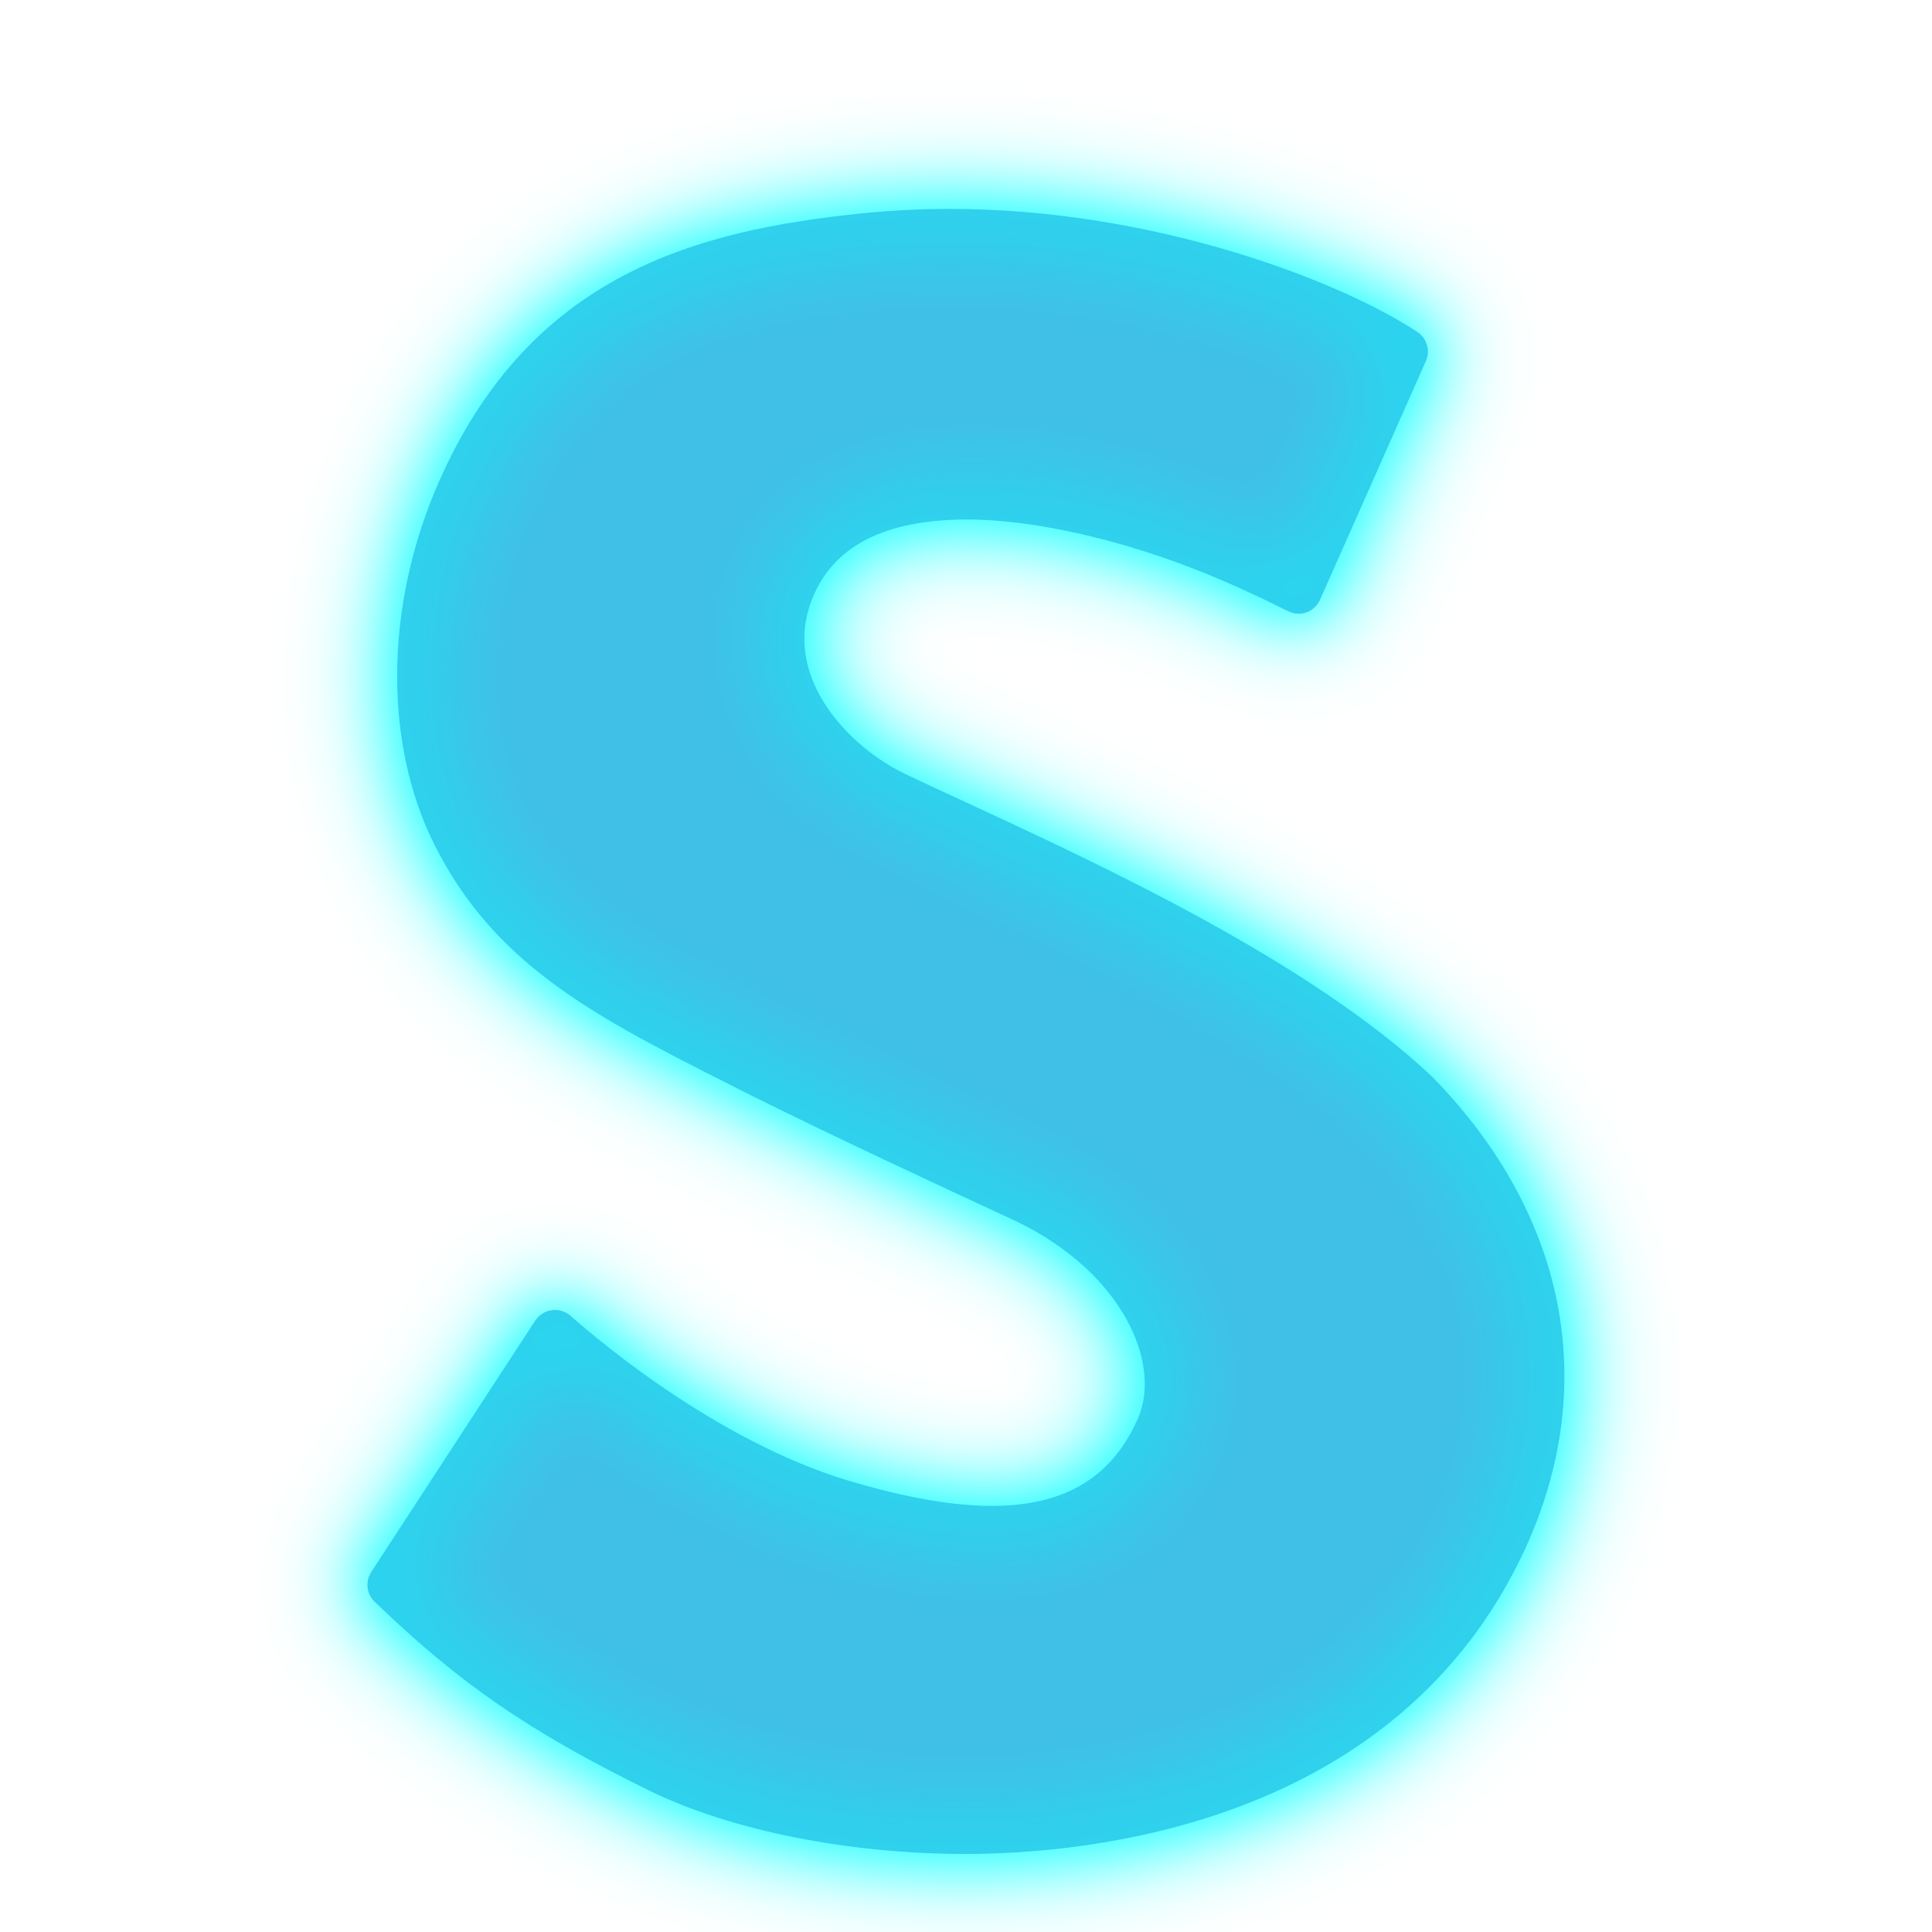
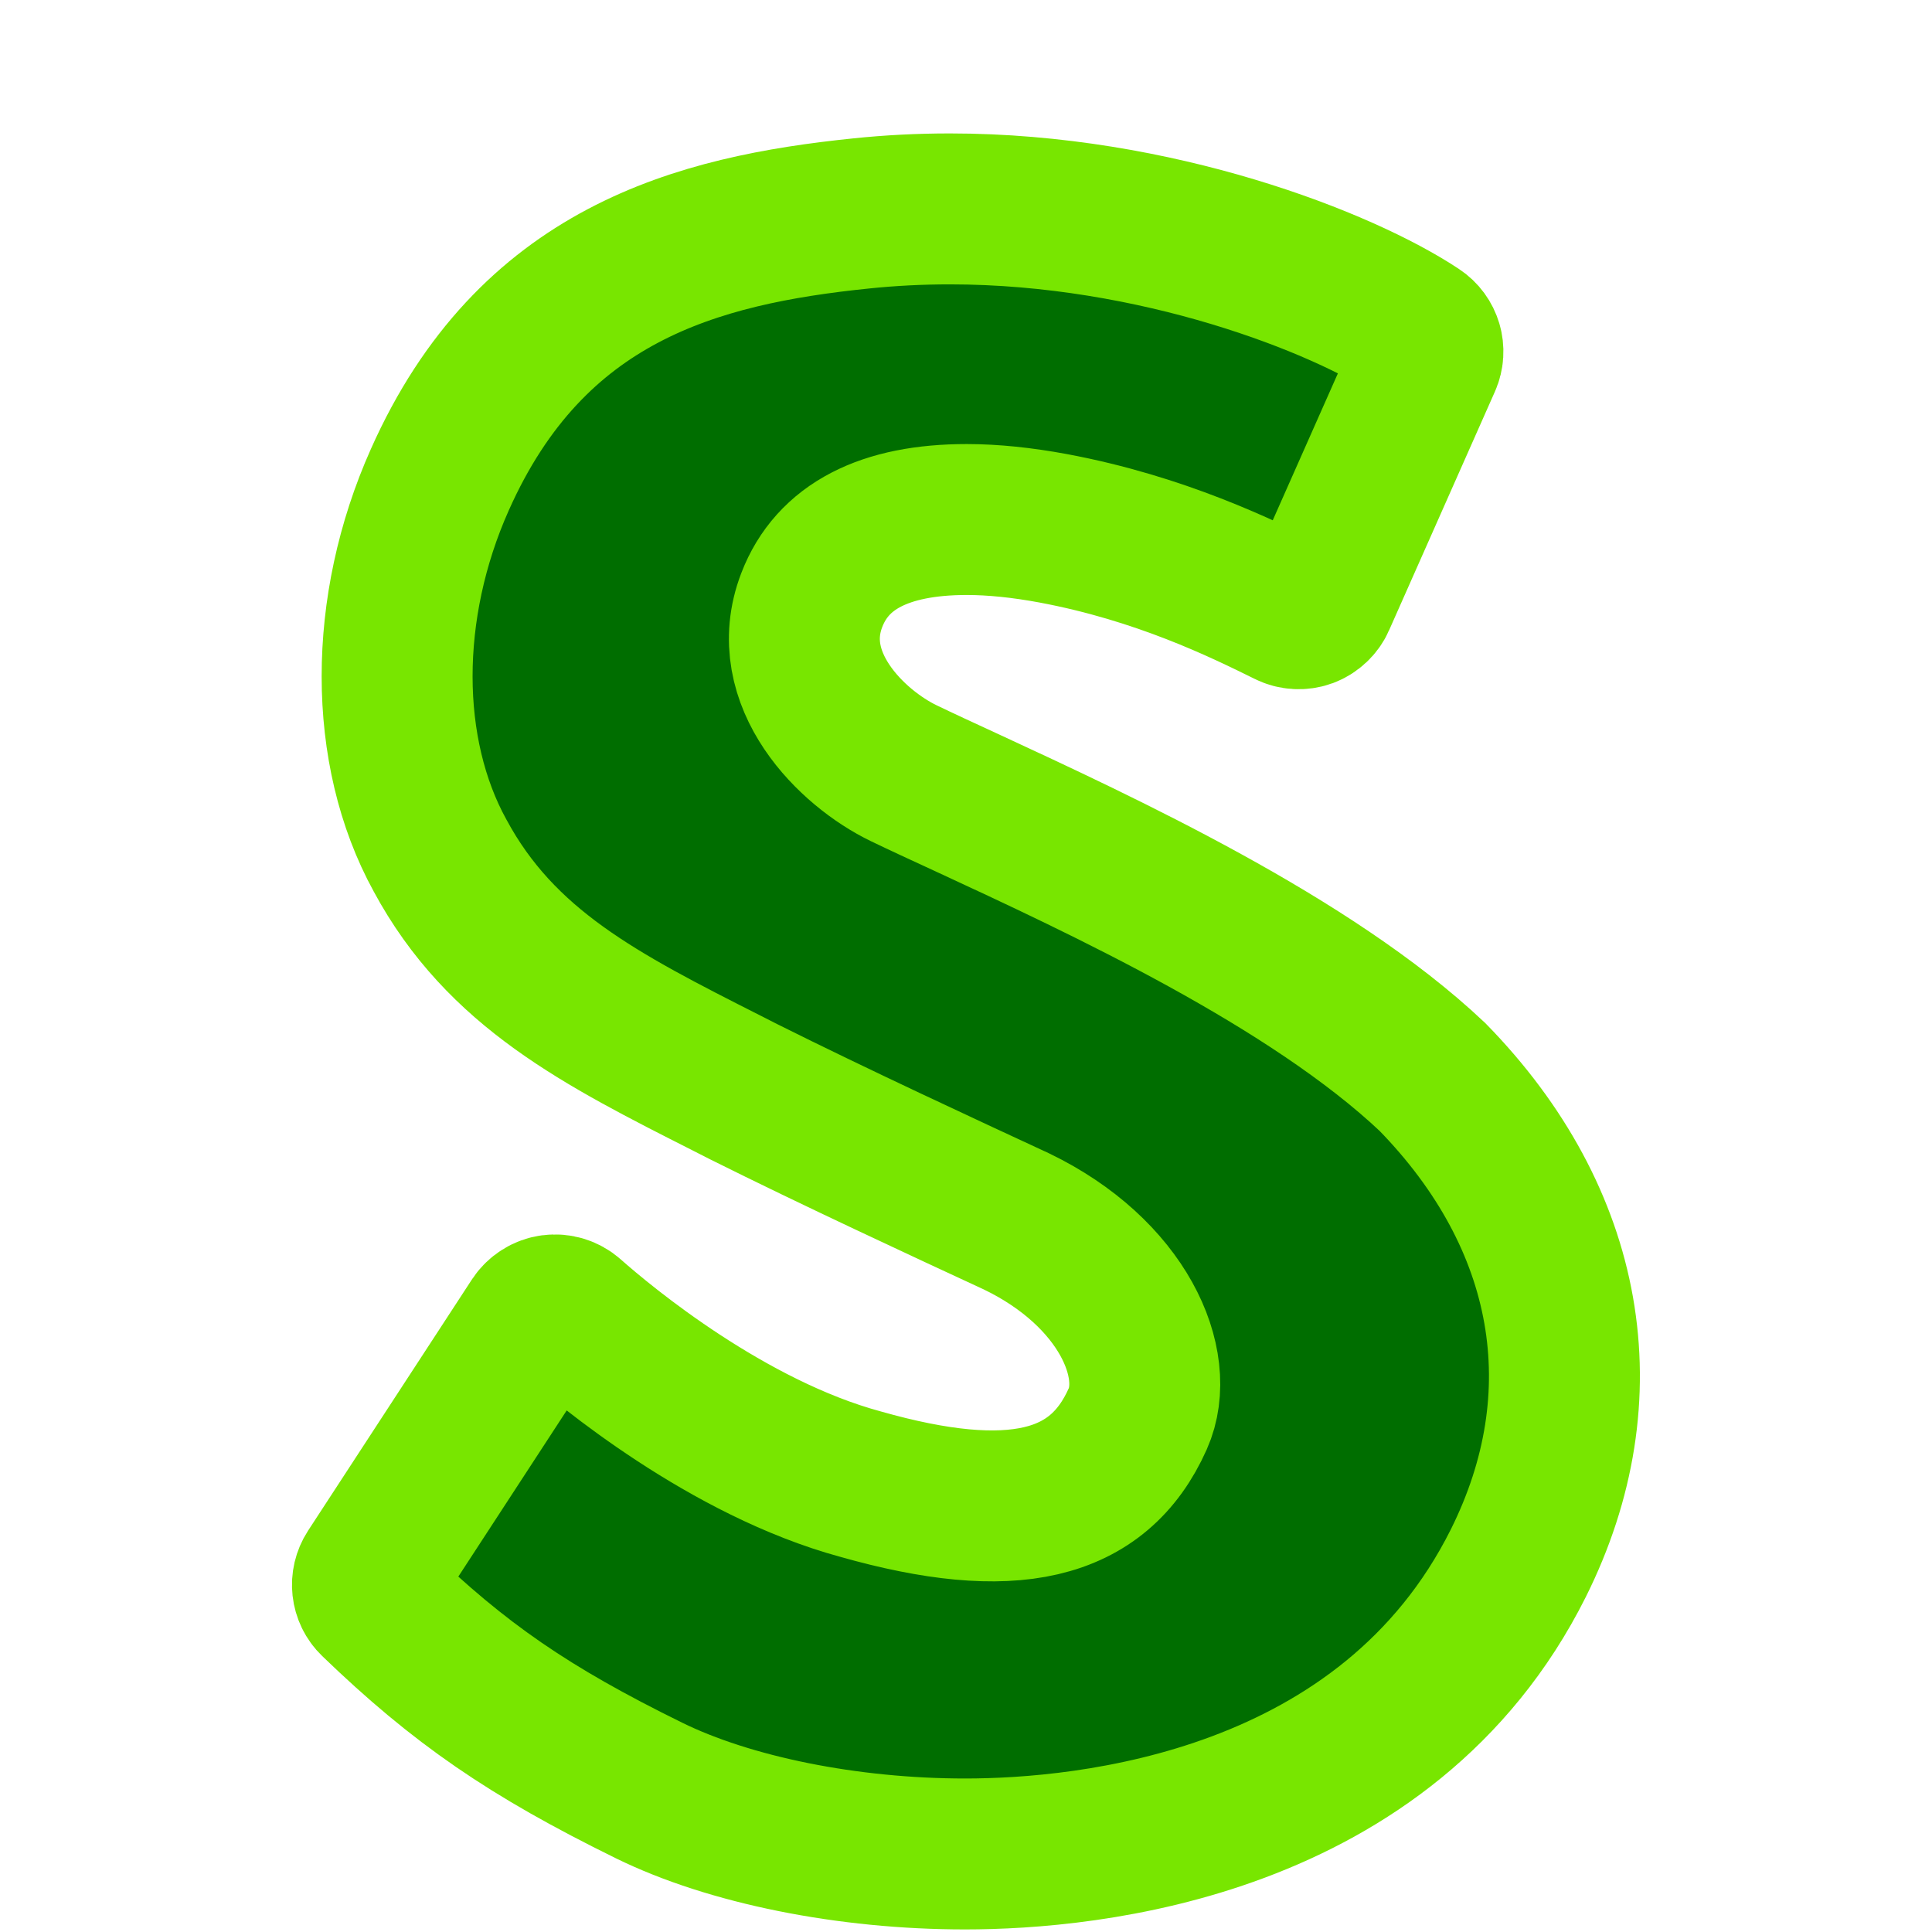
<svg xmlns="http://www.w3.org/2000/svg" width="128" height="128" viewBox="0 0 128 128">
-   <defs>
-     <filter id="neonOutline1" x="-20%" y="-20%" width="140%" height="140%">
-       <feGaussianBlur in="SourceAlpha" stdDeviation="2" result="blur" />
-       <feFlood flood-color="#00FFFF" flood-opacity="1" result="color" />
-       <feComposite in="color" in2="blur" operator="in" result="glowResult" />
-       <feMerge>
-         <feMergeNode in="glowResult" />
-         <feMergeNode in="SourceGraphic" />
-       </feMerge>
-     </filter>
-     <filter id="outerGlow1">
-       <feGaussianBlur in="SourceGraphic" stdDeviation="3" />
-       <feColorMatrix type="matrix" values="0 0 0 0 0 0 1 1 0 0 0 1 1 0 0 0 0 0 1 0" />
-     </filter>
-   </defs>
-   <path d="M94.9 71.35c-8.08-7.63-21.82-13.99-30.91-18.2c-1.54-.71-2.93-1.35-4.11-1.92c-3.43-1.65-8.12-6.22-6.1-11.47c1.36-3.55 4.81-5.34 10.27-5.34c1.75 0 3.67.2 5.72.58c7.12 1.33 12.52 3.99 15.58 5.5c.38.19.82.21 1.22.07c.39-.15.72-.45.89-.84l7.01-15.81c.31-.69.07-1.51-.57-1.93c-4.94-3.28-17.27-8.15-30.97-8.15c-1.98 0-3.95.1-5.87.3c-10.92 1.12-21.86 4.03-27.92 17.64c-3.78 8.47-3.77 18.01.01 24.89c4.04 7.51 10.66 10.87 19.04 15.11l1.08.55c6.05 3.02 13.3 6.38 18.07 8.59c7.05 3.4 9.66 9.44 8.04 13.08c-2.61 5.87-8.38 7.16-18.36 4.33c-8.81-2.39-16.94-9.14-19.21-11.15c-.34-.3-.79-.44-1.25-.38c-.45.06-.85.32-1.1.69L24.6 104.14c-.41.63-.32 1.46.22 1.98c5.63 5.43 10.22 8.59 18.17 12.5c5.35 2.63 13.18 4.21 20.95 4.21c8.12 0 27.95-1.88 36.65-19.26c5.55-11.12 3.48-22.84-5.69-32.22z" fill="#40C0E7" filter="url(#neonOutline1)" />
-   <path d="M94.9 71.35c-8.08-7.63-21.82-13.99-30.91-18.2c-1.54-.71-2.93-1.35-4.11-1.92c-3.43-1.65-8.12-6.22-6.1-11.47c1.36-3.55 4.81-5.34 10.27-5.34c1.75 0 3.67.2 5.72.58c7.12 1.33 12.52 3.99 15.58 5.5c.38.19.82.21 1.22.07c.39-.15.72-.45.89-.84l7.01-15.81c.31-.69.07-1.51-.57-1.93c-4.94-3.28-17.27-8.15-30.97-8.15c-1.98 0-3.95.1-5.87.3c-10.92 1.12-21.86 4.03-27.92 17.64c-3.78 8.47-3.77 18.01.01 24.89c4.04 7.51 10.66 10.87 19.04 15.11l1.08.55c6.05 3.02 13.3 6.38 18.07 8.59c7.05 3.4 9.66 9.44 8.04 13.08c-2.61 5.87-8.38 7.16-18.36 4.33c-8.81-2.39-16.94-9.14-19.21-11.15c-.34-.3-.79-.44-1.25-.38c-.45.06-.85.32-1.1.69L24.6 104.14c-.41.63-.32 1.46.22 1.98c5.63 5.43 10.22 8.59 18.17 12.5c5.35 2.63 13.18 4.21 20.95 4.21c8.12 0 27.95-1.88 36.65-19.26c5.55-11.12 3.48-22.84-5.69-32.22z" fill="none" stroke="#00FFFF" stroke-width="2" filter="url(#outerGlow1)" />
+   <path d="M94.9 71.35c-8.08-7.63-21.82-13.99-30.91-18.2c-1.54-.71-2.93-1.35-4.11-1.92c-3.43-1.65-8.12-6.22-6.1-11.47c1.36-3.55 4.81-5.34 10.27-5.34c1.75 0 3.67.2 5.72.58c7.12 1.33 12.52 3.99 15.58 5.5c.38.19.82.21 1.22.07c.39-.15.72-.45.89-.84l7.01-15.81c.31-.69.07-1.51-.57-1.93c-4.94-3.28-17.27-8.15-30.97-8.15c-1.98 0-3.95.1-5.87.3c-10.92 1.12-21.86 4.03-27.92 17.64c-3.78 8.47-3.77 18.01.01 24.89c4.04 7.51 10.66 10.87 19.04 15.11l1.08.55c6.05 3.02 13.3 6.38 18.07 8.59c7.05 3.4 9.66 9.44 8.04 13.08c-2.61 5.87-8.38 7.16-18.36 4.33c-8.81-2.39-16.94-9.14-19.21-11.15c-.34-.3-.79-.44-1.25-.38c-.45.06-.85.32-1.1.69L24.6 104.14c-.41.63-.32 1.46.22 1.98c5.63 5.43 10.22 8.59 18.17 12.5c5.35 2.63 13.18 4.21 20.95 4.21c8.12 0 27.95-1.88 36.65-19.26c5.55-11.12 3.48-22.84-5.69-32.22z" fill="#006E00" stroke="#78E600" stroke-width="10" />
</svg>
